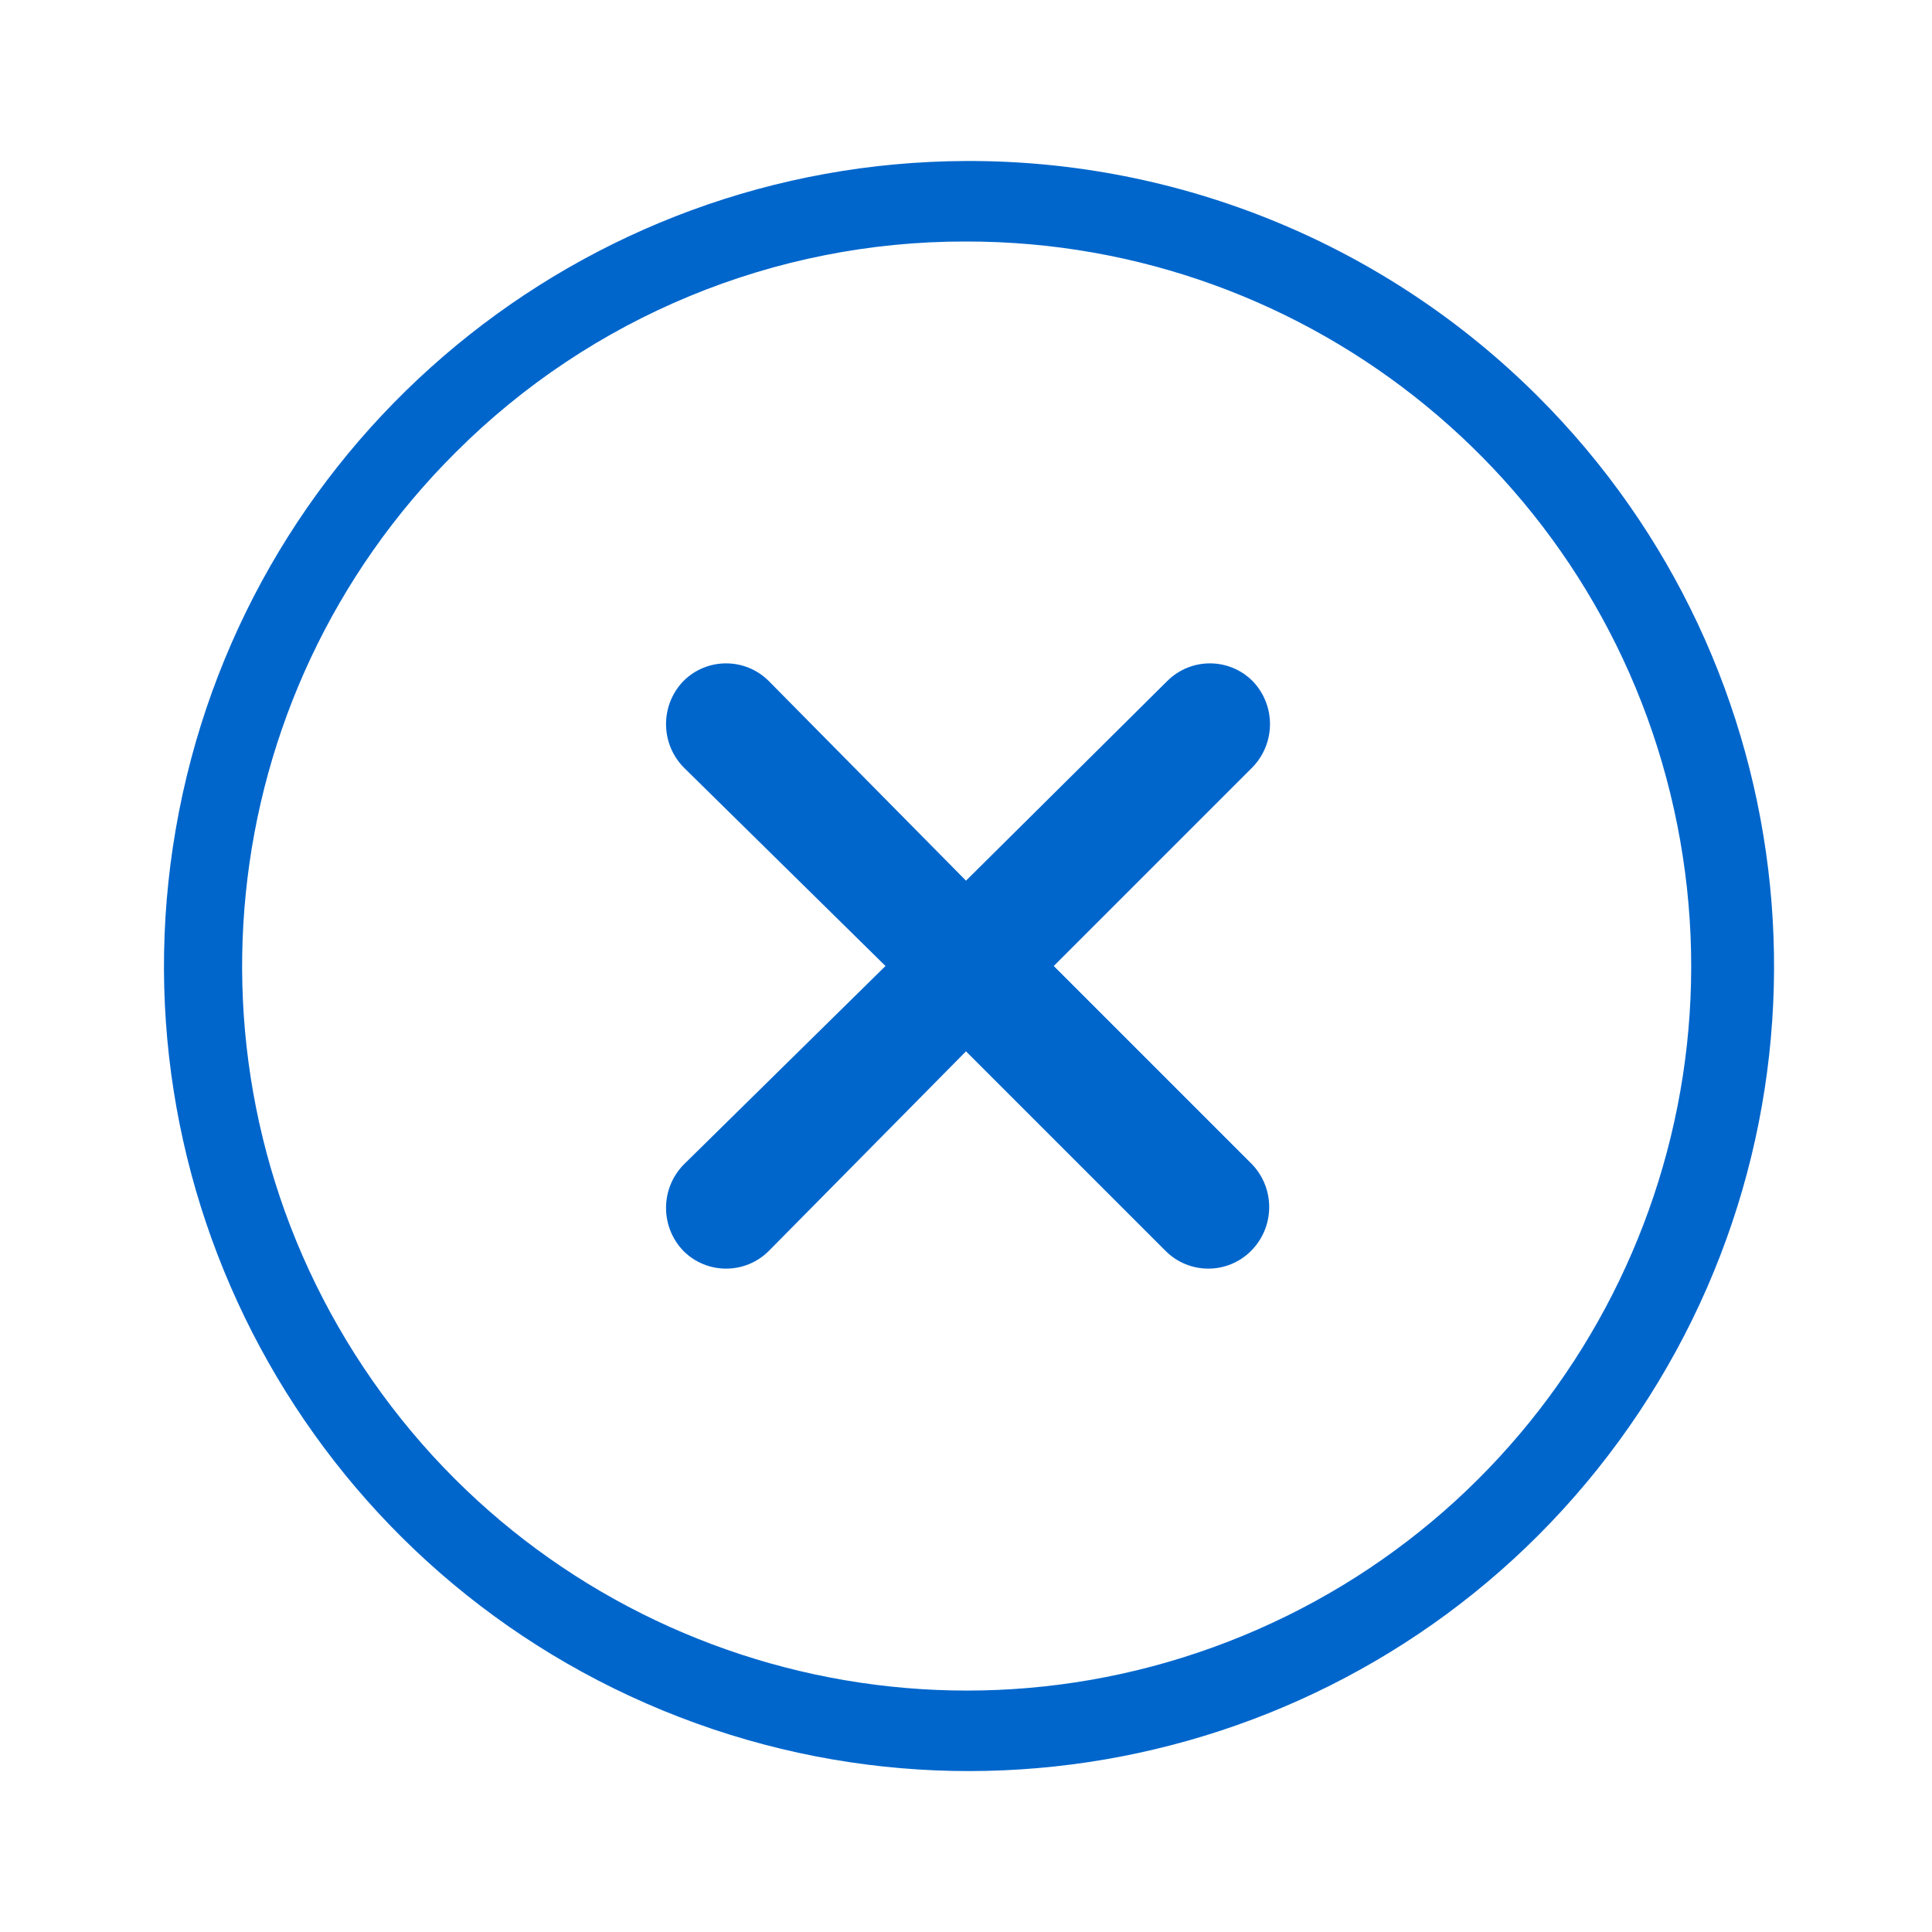
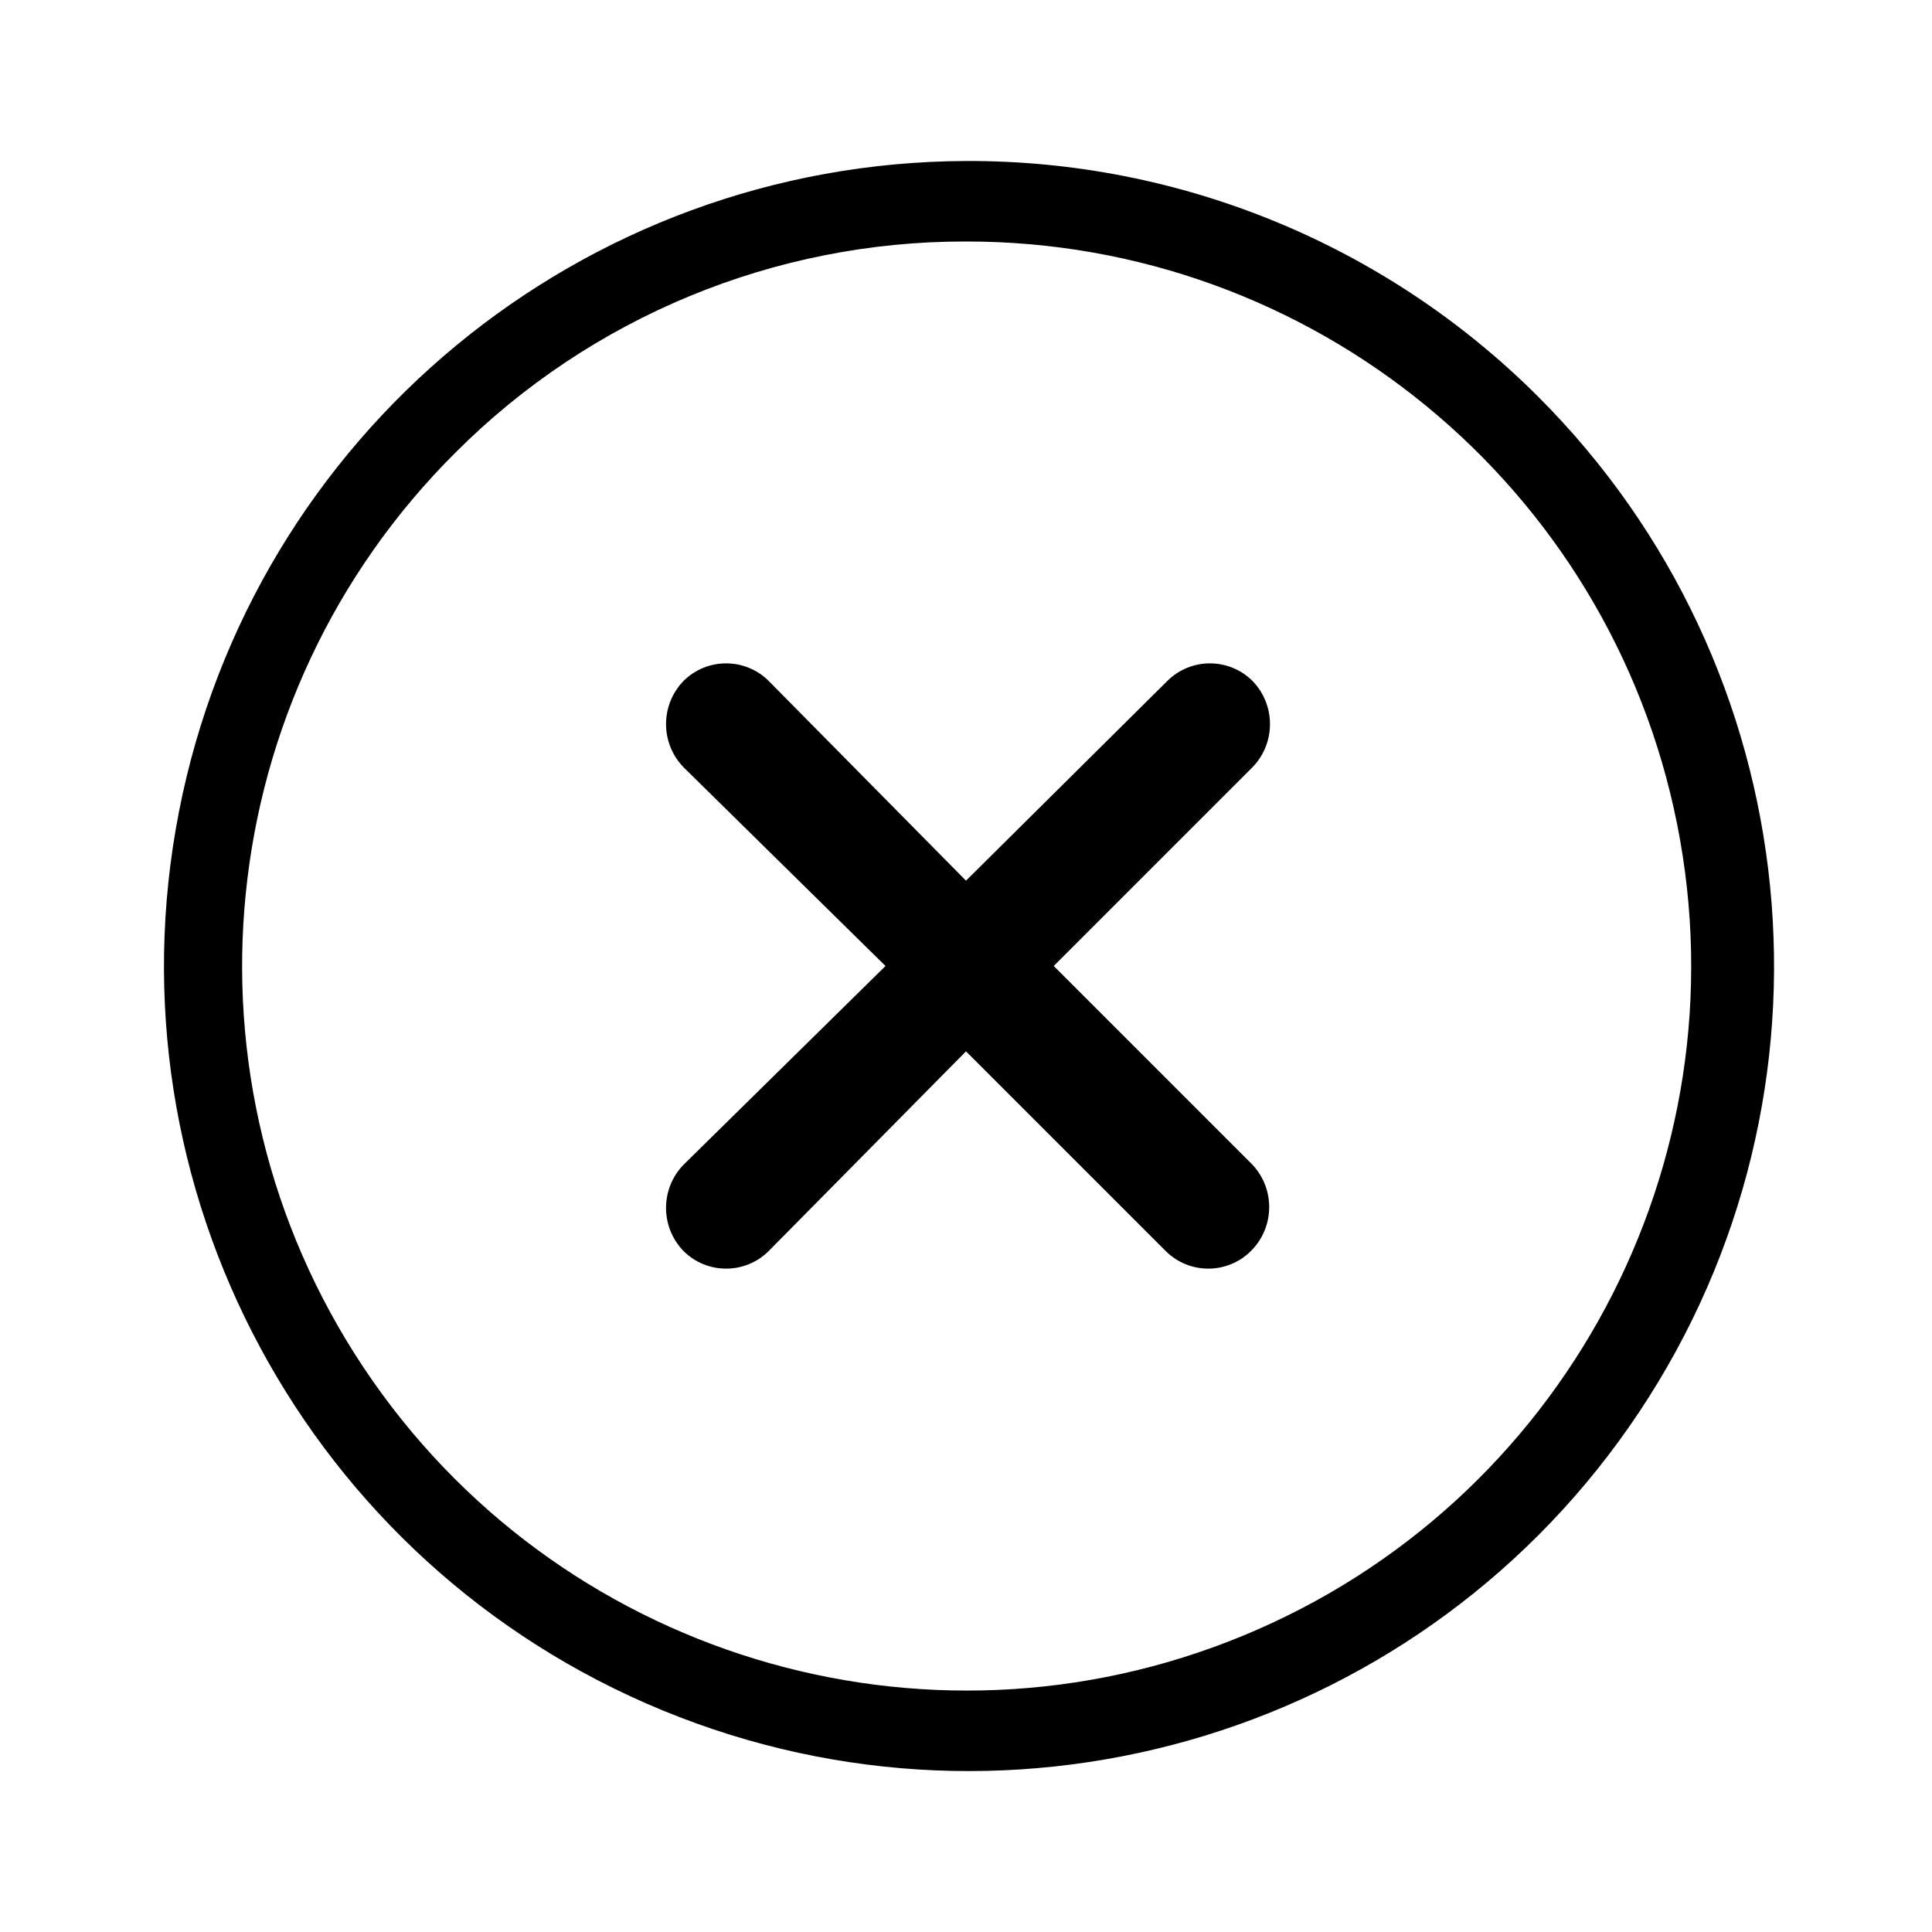
<svg xmlns="http://www.w3.org/2000/svg" viewBox="0 0 24 24">
-   <defs>
-     <style>.cls-1{fill:#06c;}</style>
-   </defs>
  <g id="Livello_32" data-name="Livello 32">
-     <path class="cls-1" d="M12,3A9,9,0,1,1,5.66,5.62,8.94,8.94,0,0,1,12,3m0-1A10,10,0,1,0,19.1,4.92,10,10,0,0,0,12,2Z" />
-     <path class="cls-1" d="M15.56,14.47,13.09,12l2.47-2.47a.77.77,0,0,0,0-1.07.75.75,0,0,0-1.06,0L12,10.94,9.55,8.46a.75.75,0,0,0-1.06,0,.77.77,0,0,0,0,1.07L11,12,8.49,14.47a.77.77,0,0,0,0,1.07.75.75,0,0,0,1.06,0L12,13.06l2.48,2.48a.75.75,0,0,0,1.06,0A.77.77,0,0,0,15.56,14.47Z" />
+     <path d="M12,3A9,9,0,1,1,5.66,5.62,8.94,8.94,0,0,1,12,3m0-1A10,10,0,1,0,19.1,4.92,10,10,0,0,0,12,2Z" />
+     <path d="M15.56,14.47,13.09,12l2.47-2.47a.77.77,0,0,0,0-1.07.75.75,0,0,0-1.06,0L12,10.94,9.55,8.46a.75.75,0,0,0-1.06,0,.77.77,0,0,0,0,1.07L11,12,8.49,14.47a.77.77,0,0,0,0,1.07.75.75,0,0,0,1.06,0L12,13.06l2.48,2.48a.75.75,0,0,0,1.06,0A.77.77,0,0,0,15.56,14.47Z" />
  </g>
</svg>
